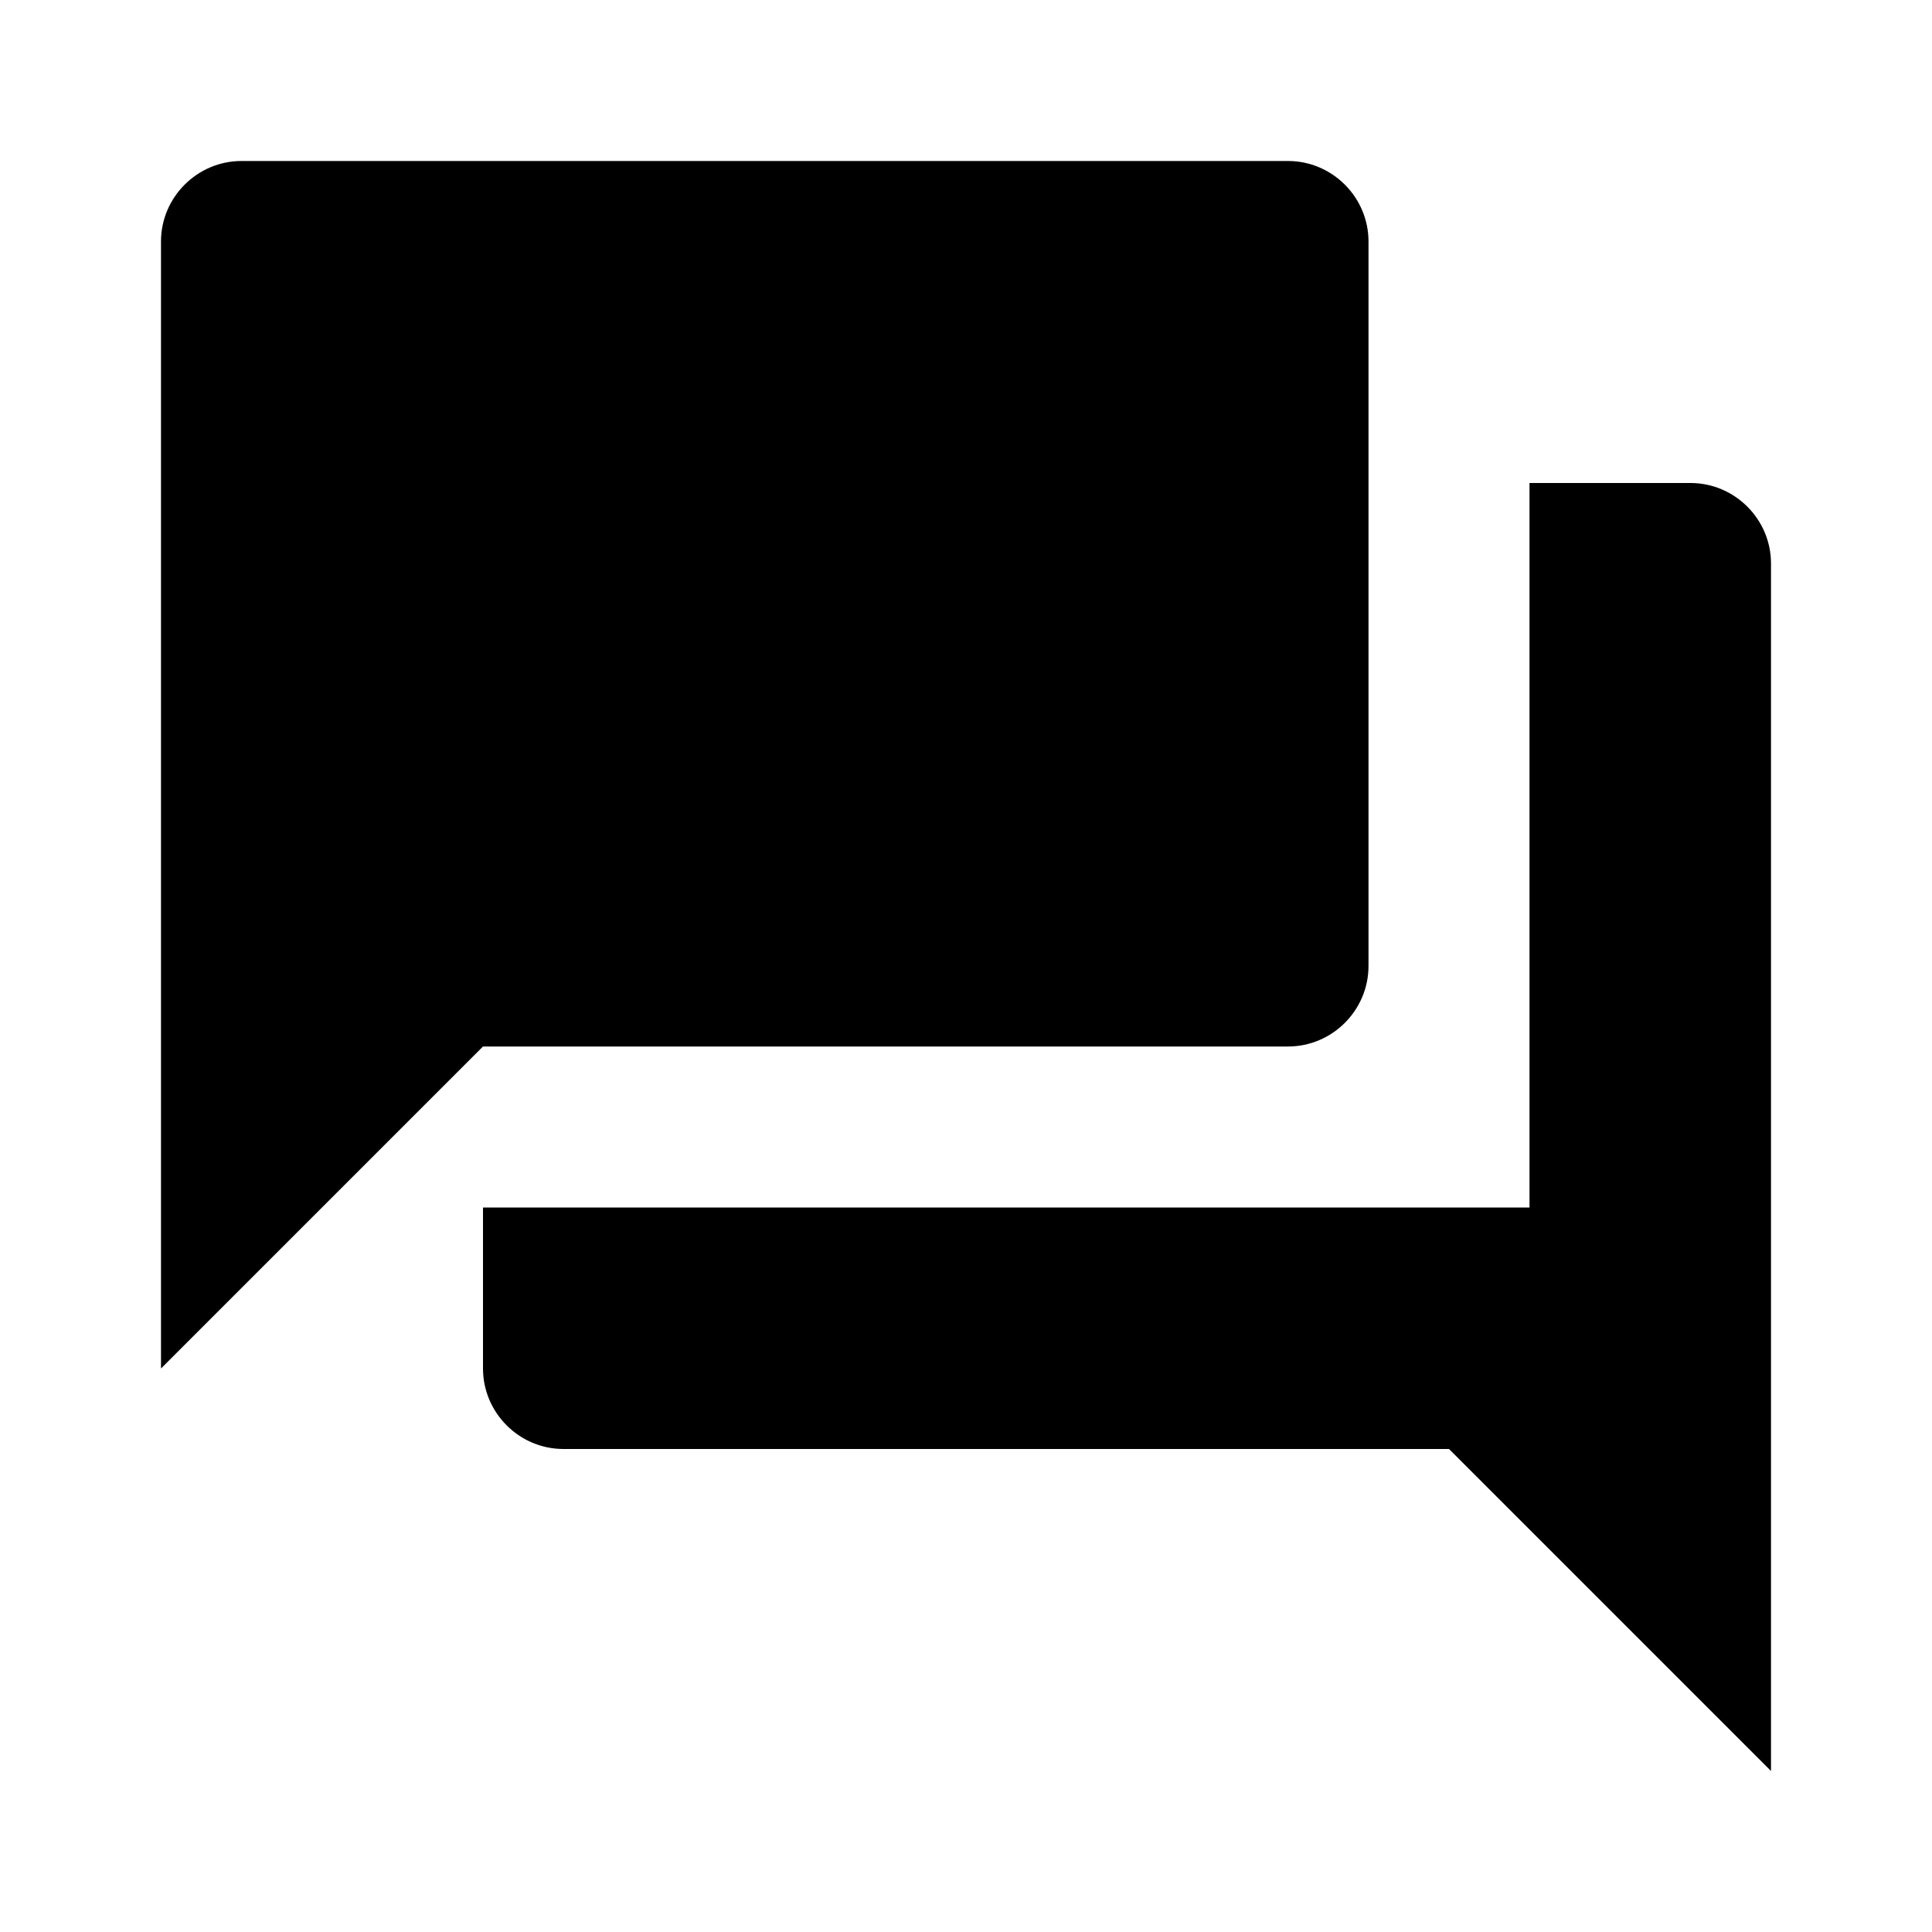
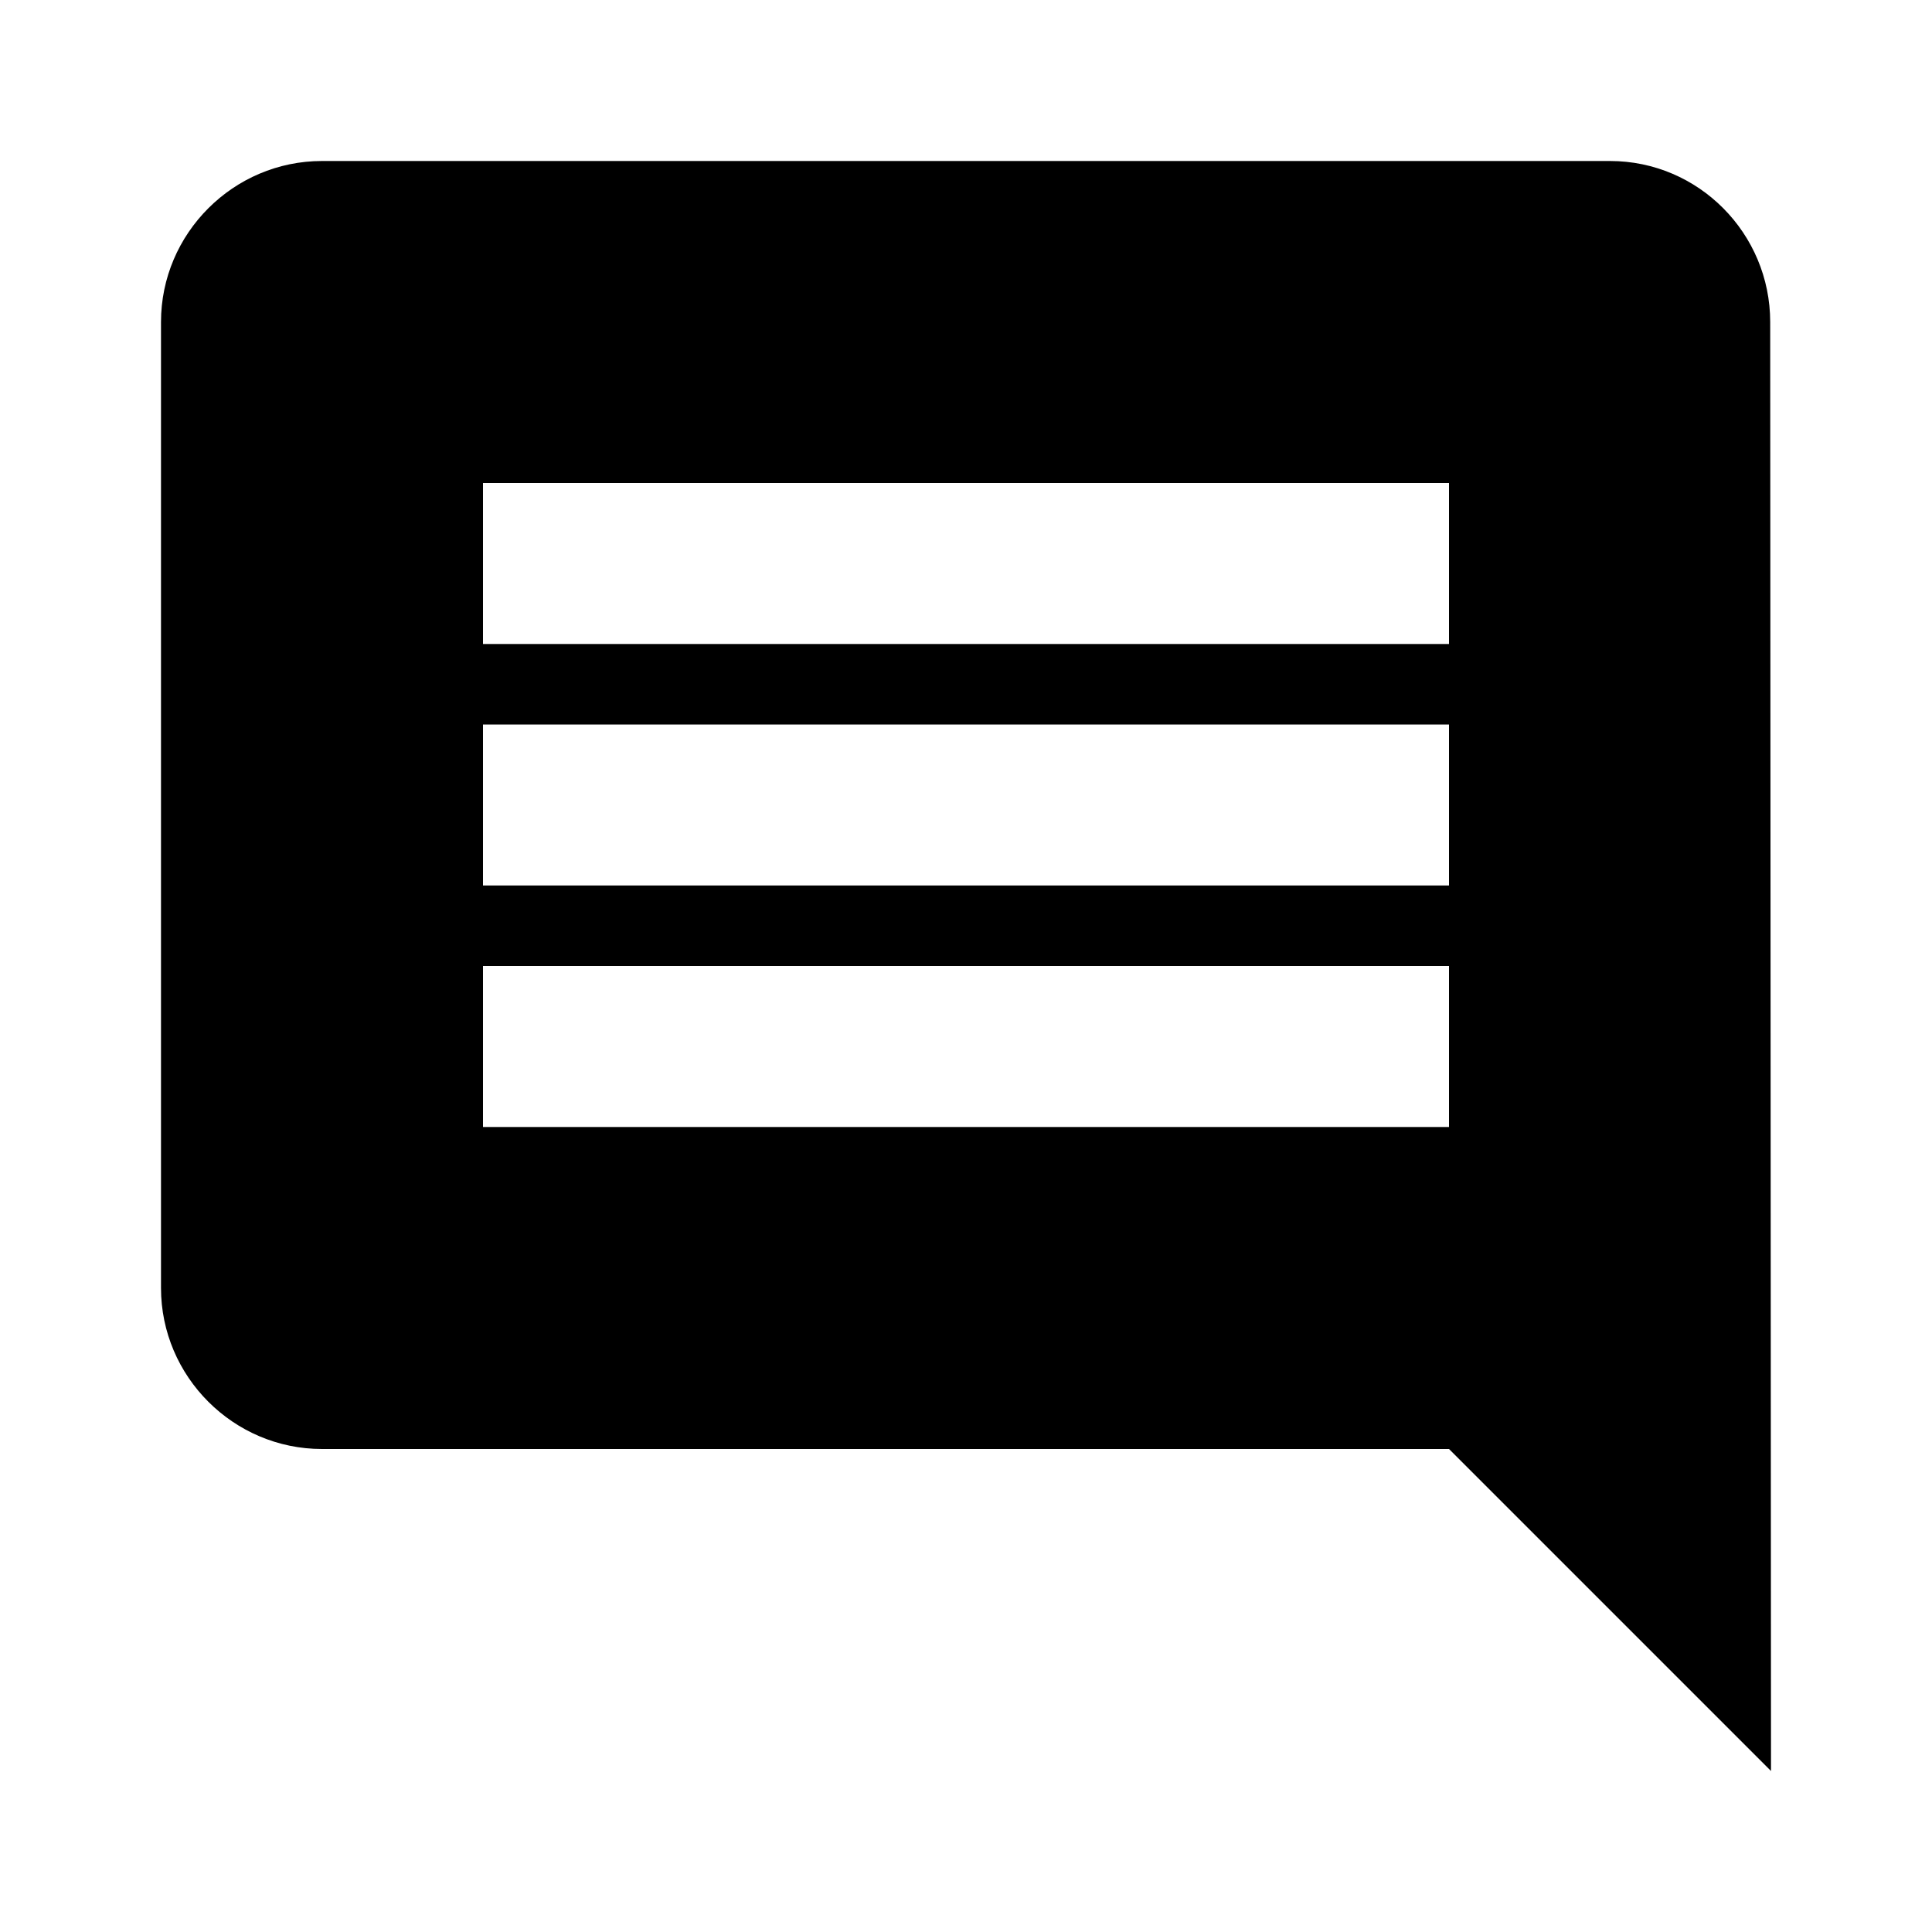
<svg xmlns="http://www.w3.org/2000/svg" fill="#000000" height="24" viewBox="0 0 24 24" width="24">
+   <path d="M21.99 4c0-1.1-.89-2-1.99-2H4c-1.1 0-2 .9-2 2v12c0 1.1.9 2 2 2h14l4 4-.01-18zM18 14H6v-2h12v2zm0-3H6V9h12v2zm0-3H6V6h12v2z" />
  <path d="M0 0h24v24H0z" fill="none" />
-   <path d="M21 6h-2v9H6v2c0 .55.45 1 1 1h11l4 4V7c0-.55-.45-1-1-1zm-4 6V3c0-.55-.45-1-1-1H3c-.55 0-1 .45-1 1v14l4-4h10c.55 0 1-.45 1-1z" />
</svg>
